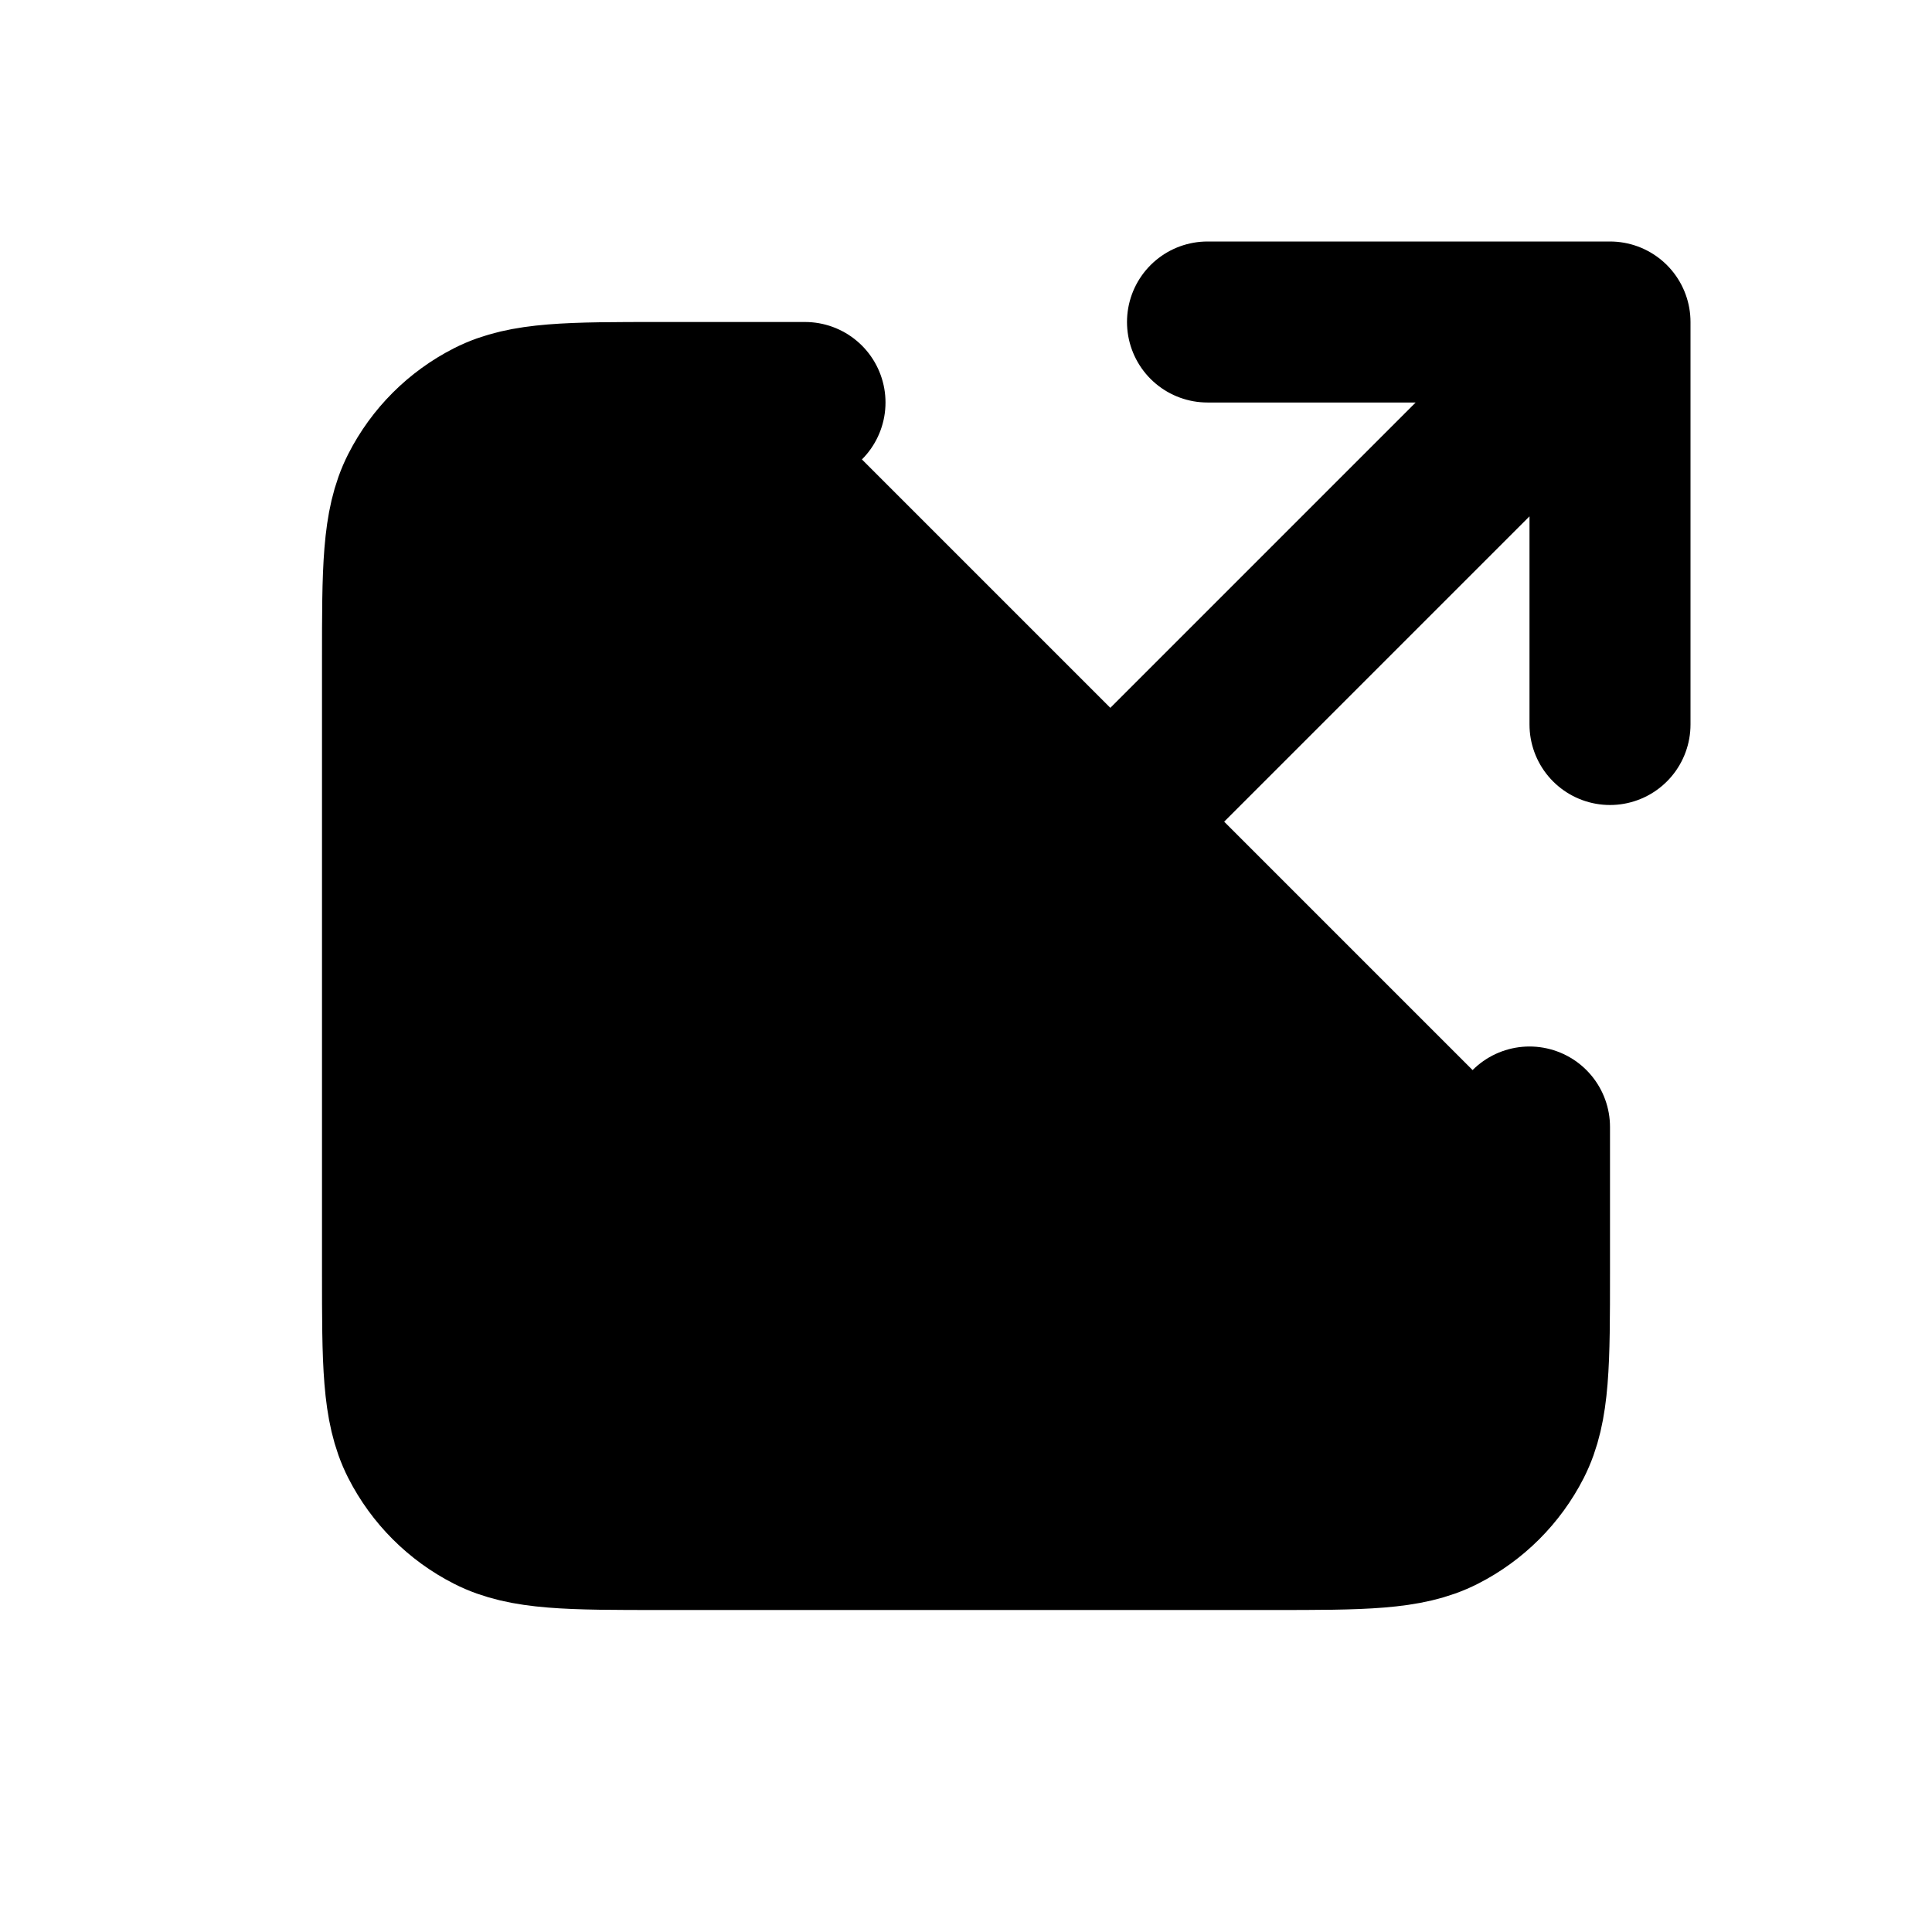
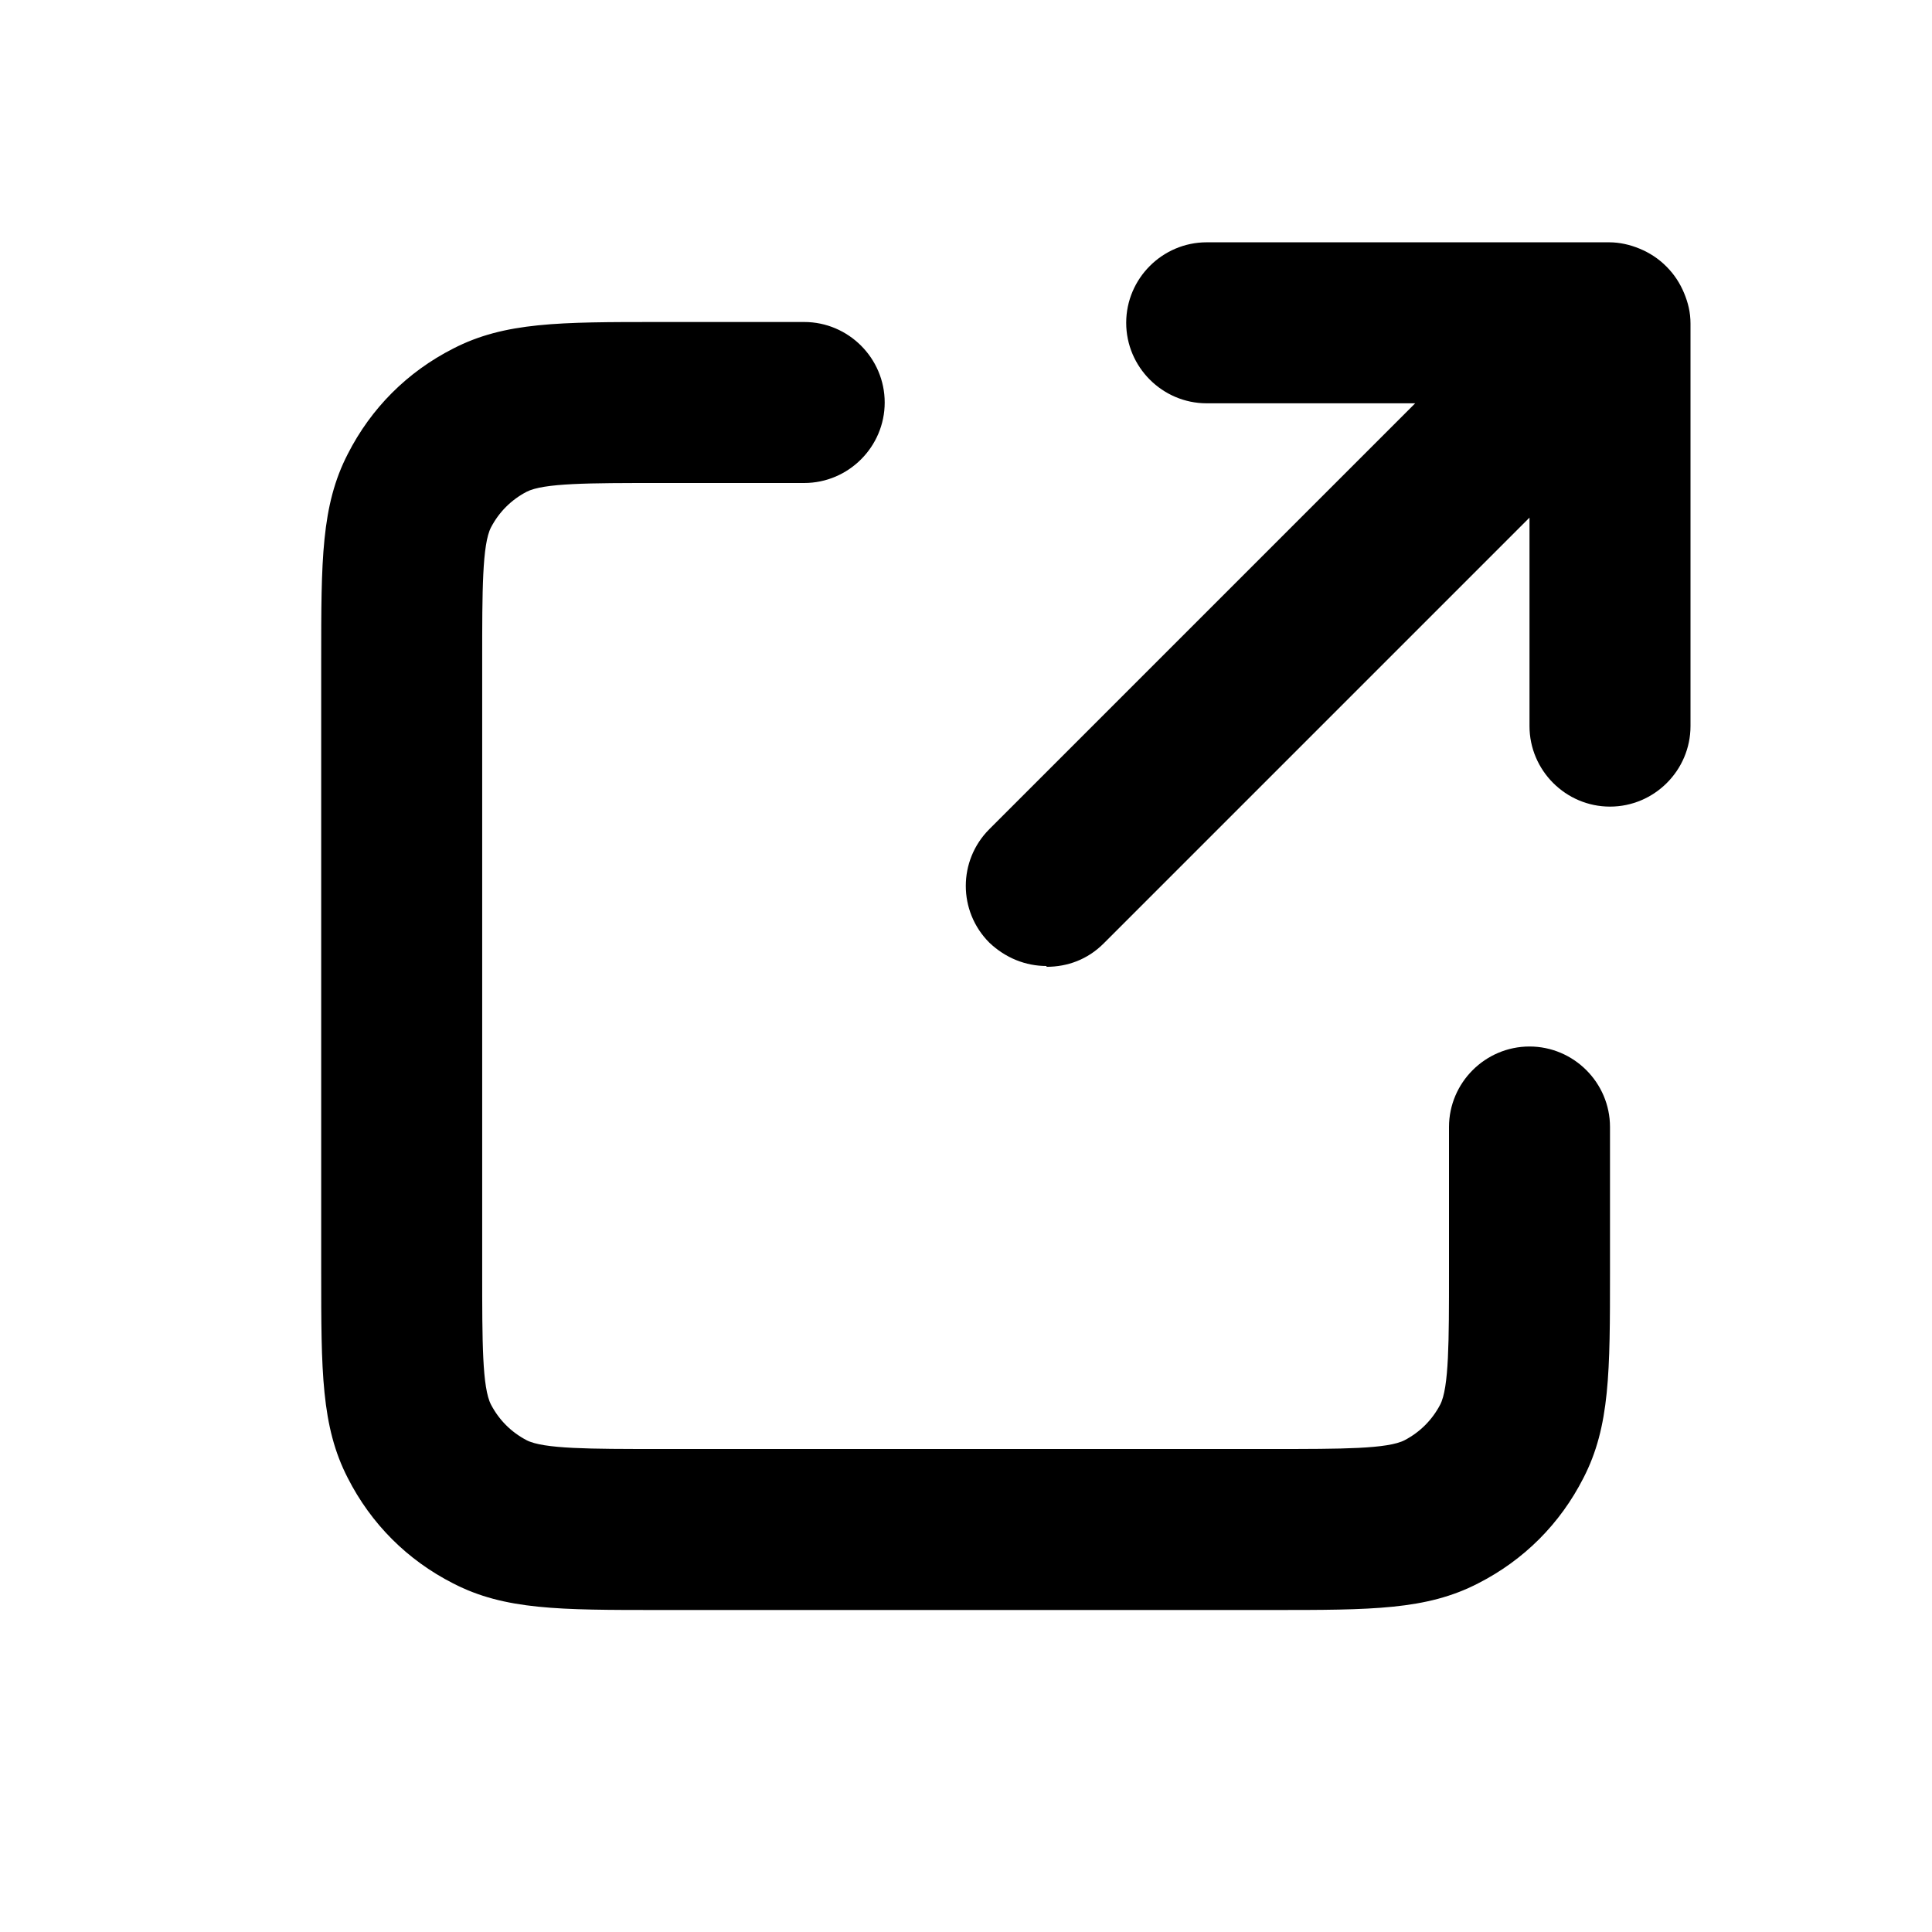
<svg xmlns="http://www.w3.org/2000/svg" viewBox="0 0 24 24" xml:space="preserve">
-   <path id="Vector" d="M10 5H8.2C7.08 5 6.52 5 6.092 5.218C5.715 5.41 5.41 5.715 5.218 6.092C5 6.52 5 7.08 5 8.2V15.8C5 16.92 5 17.48 5.218 17.908C5.41 18.284 5.715 18.59 6.092 18.782C6.519 19 7.079 19 8.197 19H15.803C16.921 19 17.48 19 17.907 18.782C18.284 18.59 18.59 18.284 18.782 17.908C19 17.48 19 16.921 19 15.803V14M20 9V4M20 4H15M20 4L13 11" stroke="currentcolor" stroke-width="2" stroke-linecap="round" stroke-linejoin="round" />
+   <path d="M15.8,20h-7.61c-1.24,0-1.92,0-2.56-.33-.57-.29-1.02-.74-1.31-1.31-.33-.64-.33-1.33-.33-2.56v-7.6c0-1.24,0-1.92.33-2.56.29-.57.74-1.02,1.31-1.31.64-.33,1.32-.33,2.56-.33h1.8c.55,0,1,.45,1,1s-.45,1-1,1h-1.8c-.87,0-1.44,0-1.65.11-.19.1-.34.25-.44.44-.11.21-.11.79-.11,1.65v7.6c0,.87,0,1.44.11,1.65.1.19.25.34.44.44.21.11.79.11,1.65.11h7.61c.87,0,1.44,0,1.65-.11.19-.1.34-.25.44-.44.11-.21.11-.79.11-1.65v-1.8c0-.55.45-1,1-1s1,.45,1,1v1.8c0,1.24,0,1.92-.33,2.56-.29.57-.74,1.02-1.31,1.31-.64.33-1.32.33-2.56.33ZM13,12c-.26,0-.51-.1-.71-.29-.39-.39-.39-1.02,0-1.41l5.29-5.29h-2.59c-.55,0-1-.45-1-1s.45-1,1-1h5c.13,0,.26.03.38.08.12.05.23.12.33.22s.17.21.22.33c.05.12.08.24.08.38h0v5c0,.55-.45,1-1,1s-1-.45-1-1v-2.59l-5.29,5.29c-.2.2-.45.29-.71.29Z" fill="currentcolor" />
</svg>
